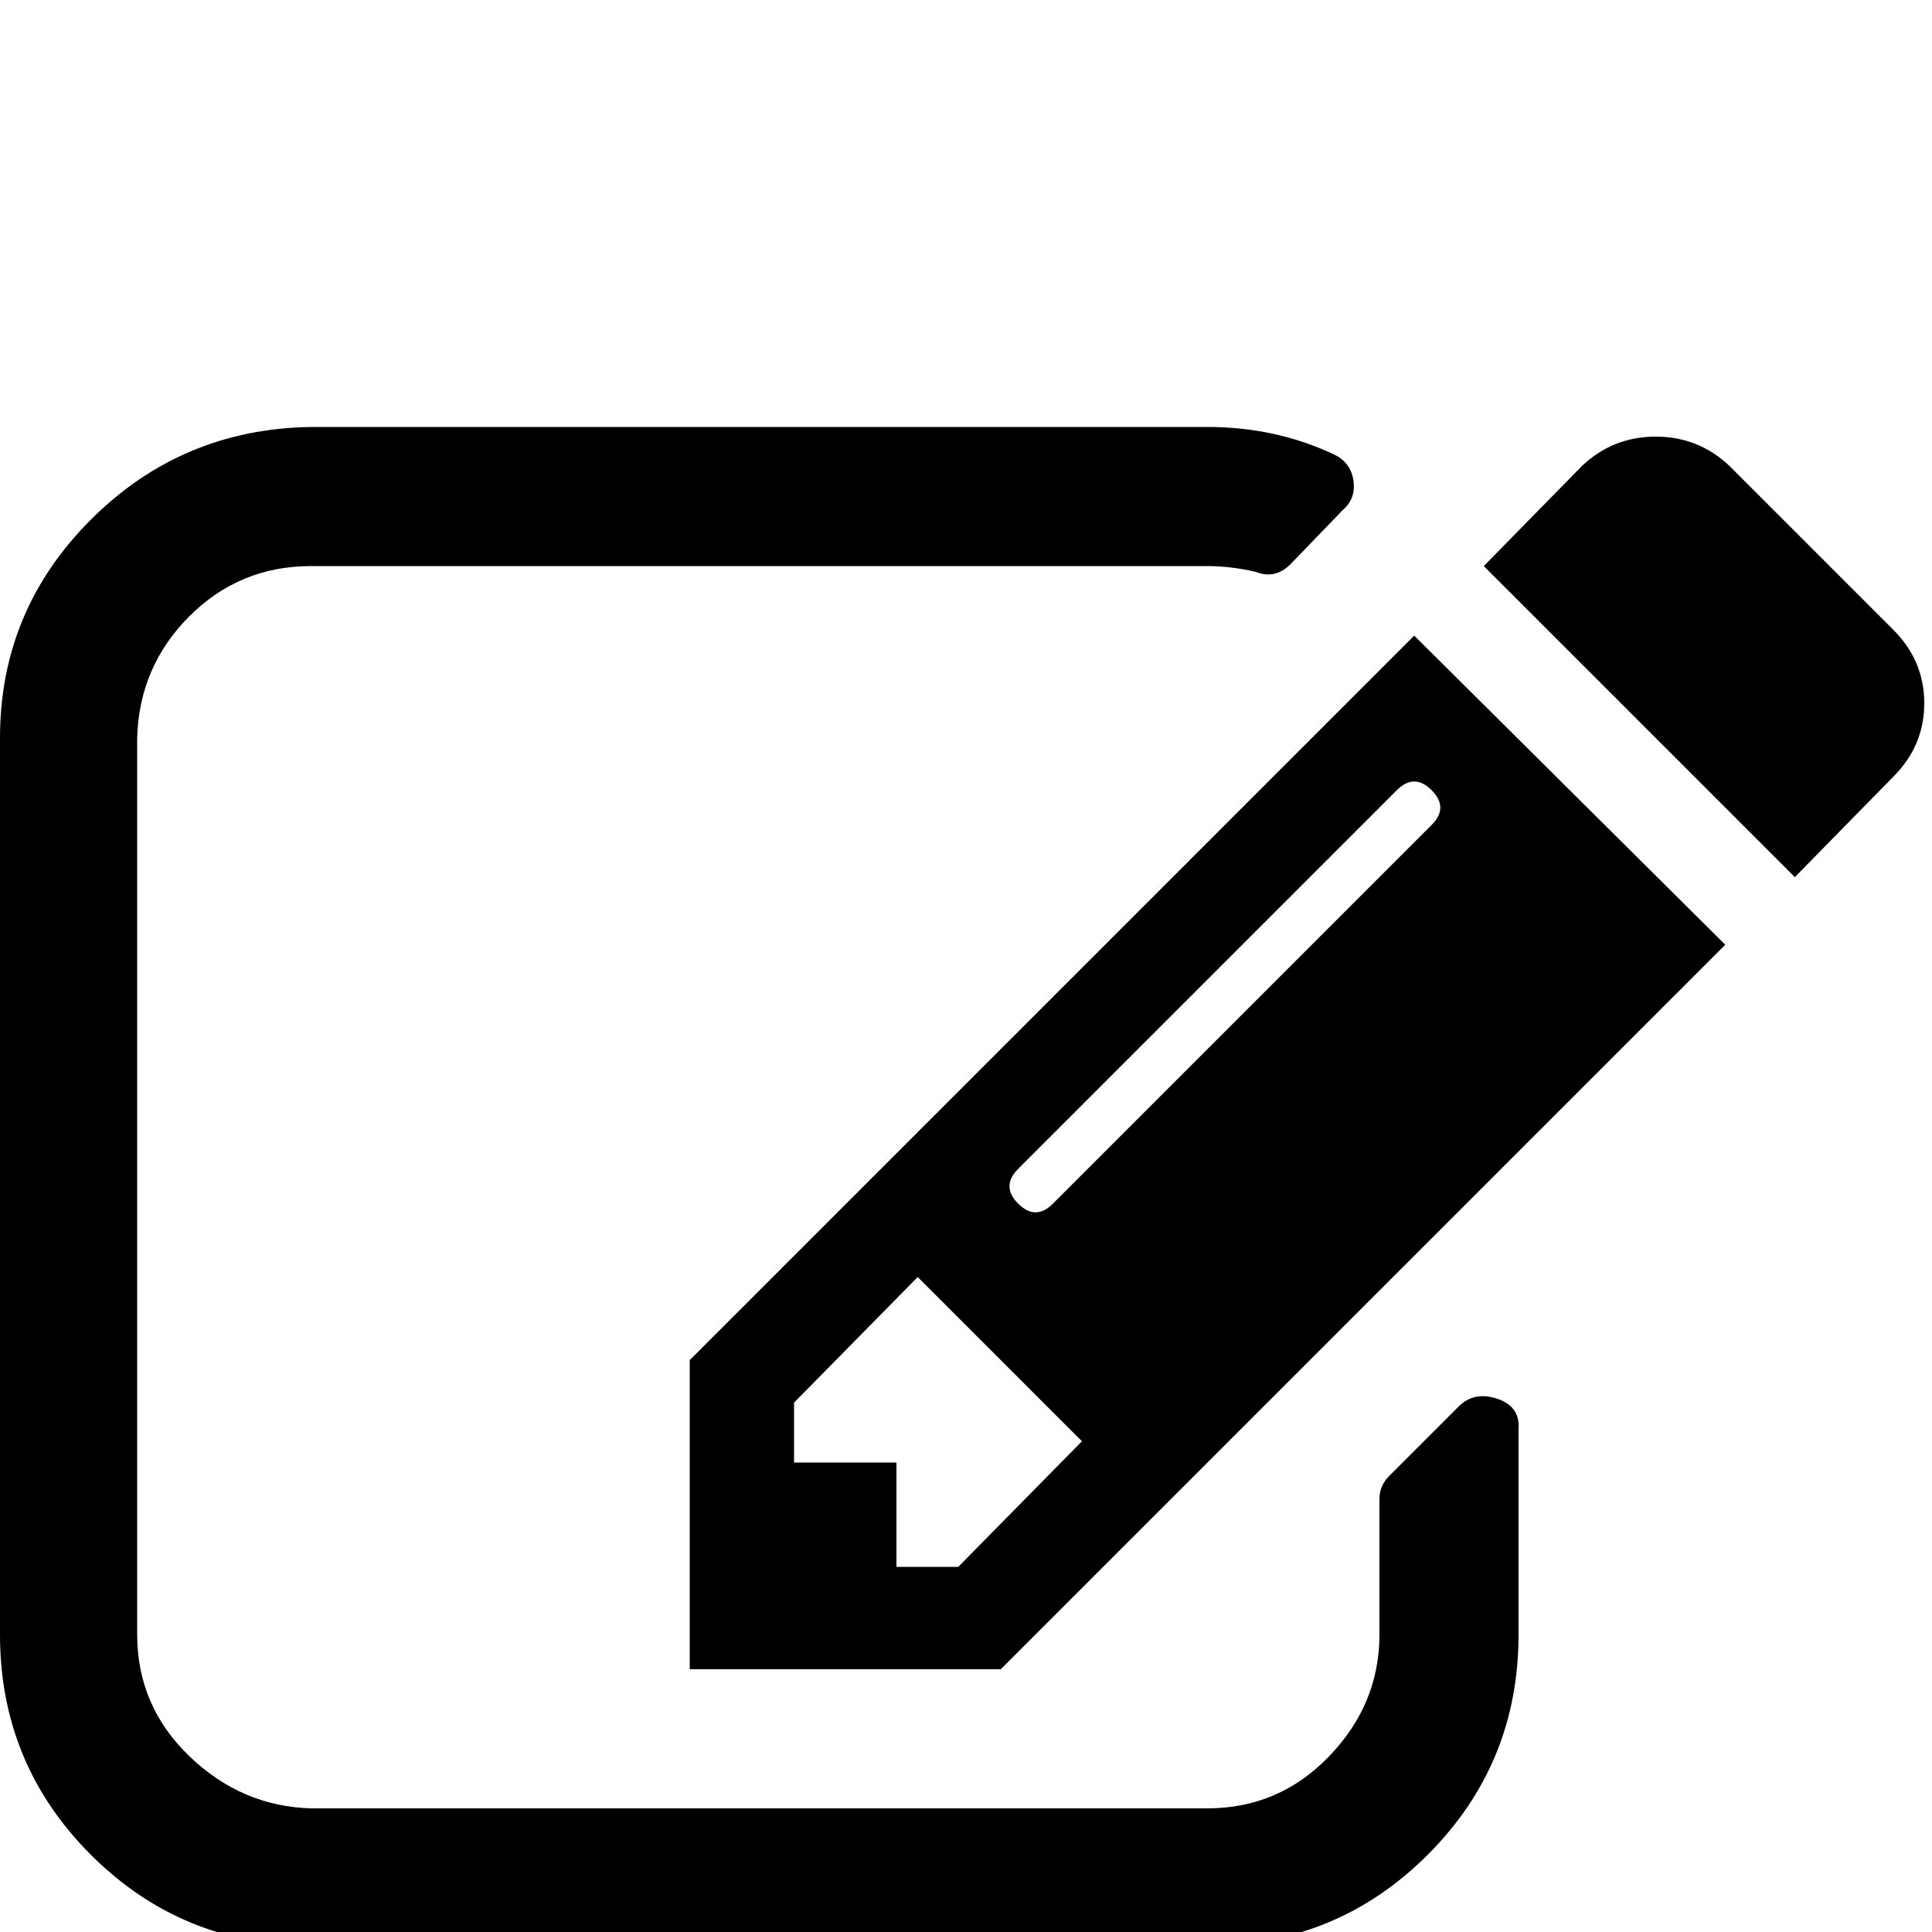
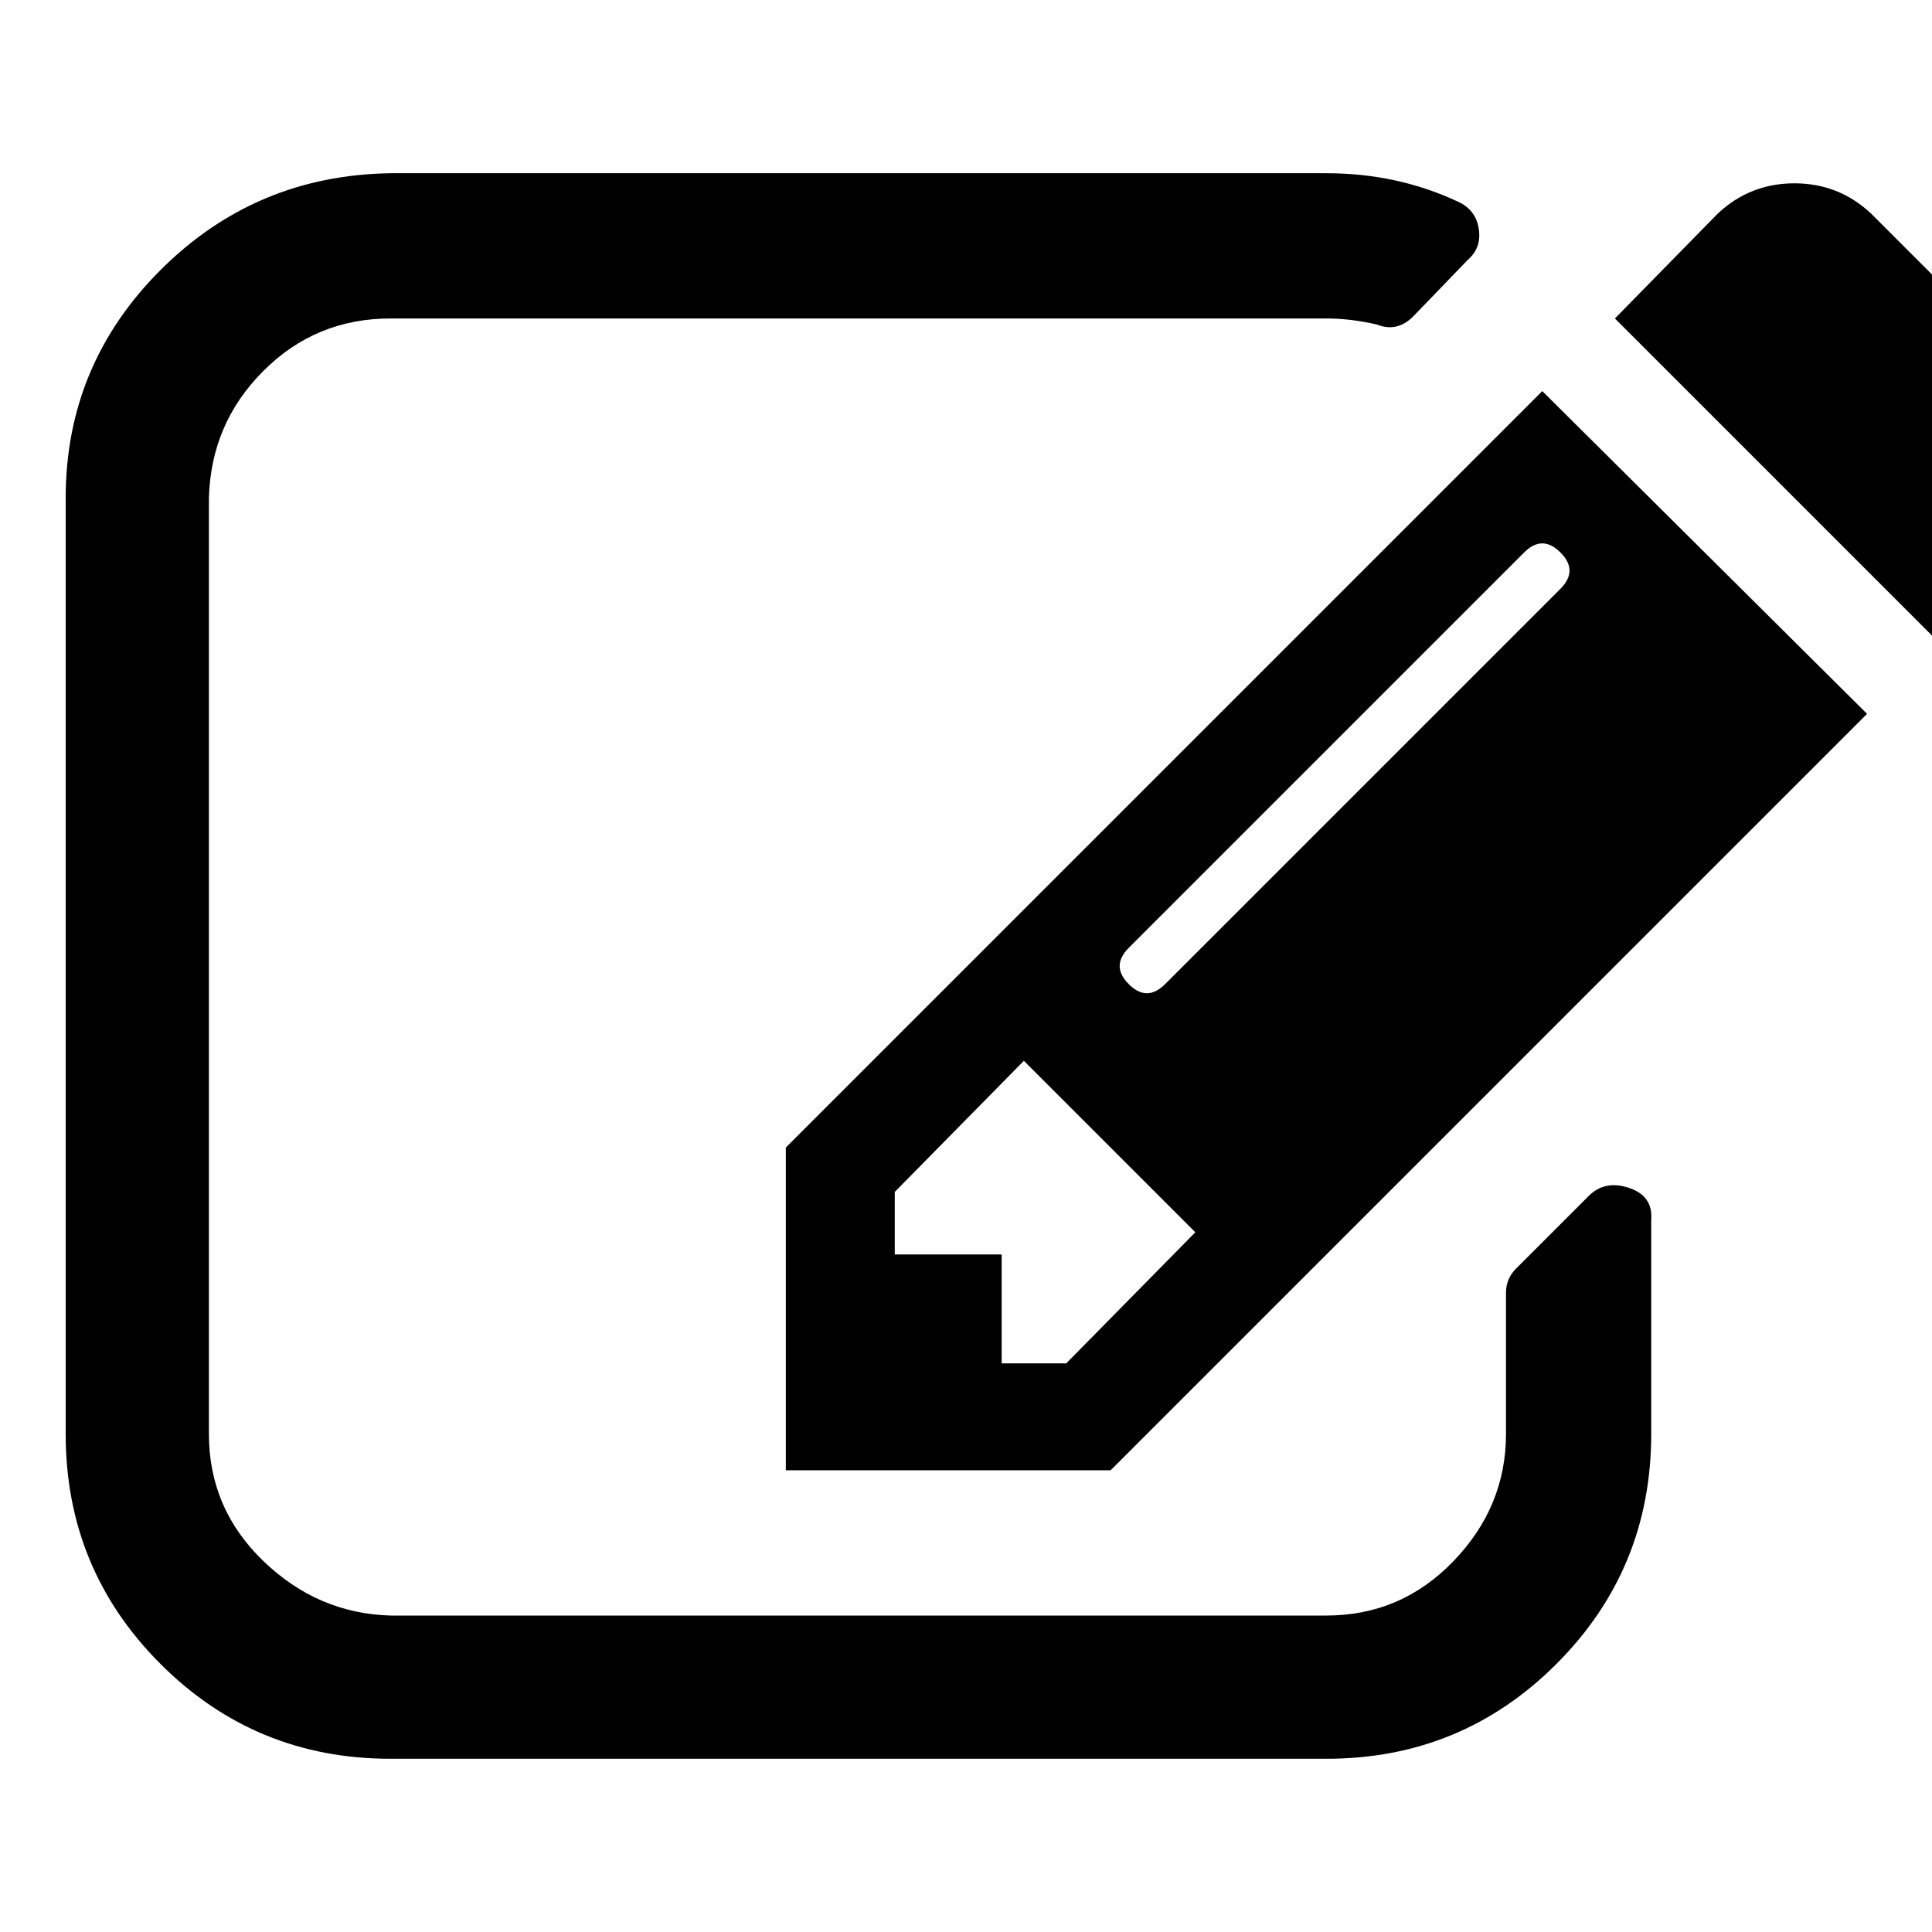
- <svg xmlns="http://www.w3.org/2000/svg" viewBox="0 -1000 1000 1000">
-   <path fill="#000000" d="M496 -189L560 -254L475 -339L411 -274V-243H464V-189ZM741 -591Q732 -600 723 -591L527 -395Q518 -386 527 -377Q536 -368 545 -377L741 -573Q750 -582 741 -591ZM786 -260V-154Q786 -87 739 -40Q692 7 625 7H161Q94 7 47 -40Q0 -87 0 -154V-618Q0 -684 47 -731Q94 -778 161 -779H625Q660 -779 690 -765Q699 -761 700.5 -751.5Q702 -742 695 -736L668 -708Q660 -700 650 -704Q637 -707 625 -707H161Q124 -707 98 -681Q72 -655 71 -618V-154Q71 -117 98 -91Q125 -65 161 -64H625Q662 -64 688 -91Q714 -118 714 -154V-224Q714 -231 719 -236L755 -272Q763 -280 775 -276Q787 -272 786 -260ZM732 -671L893 -511L518 -136H357V-296ZM980 -598L929 -546L768 -707L819 -759Q835 -774 857 -774Q879 -774 895 -759L980 -674Q996 -658 996 -636Q996 -614 980 -598Z" />
+ <svg xmlns="http://www.w3.org/2000/svg" viewBox="0 -1000 1000 1000" version="1.1" id="svg6492">
+   <defs id="defs6496" />
+   <path d="m 551.877,-294.311 66.823,-67.867 -88.749,-88.749 -66.823,67.867 v 32.367 h 55.338 v 56.382 z m 255.806,-419.731 q -9.397,-9.397 -18.794,0 l -204.645,204.645 q -9.397,9.397 0,18.794 9.397,9.397 18.794,0 l 204.645,-204.645 q 9.397,-9.397 0,-18.794 z m 46.985,345.599 v 110.675 q 0,69.955 -49.073,119.028 -49.073,49.073 -119.028,49.073 H 202.101 q -69.955,0 -119.028,-49.073 Q 34,-187.812 34,-257.767 v -484.466 q 0,-68.911 49.073,-117.984 49.073,-49.073 119.028,-50.117 h 484.466 q 36.544,0 67.867,14.617 9.397,4.176 10.963,14.095 1.566,9.919 -5.743,16.184 l -28.191,29.235 q -8.353,8.353 -18.794,4.176 -13.573,-3.132 -26.103,-3.132 H 202.101 q -38.632,0 -65.779,27.147 -27.147,27.147 -28.191,65.779 v 484.466 q 0,38.632 28.191,65.779 28.191,27.147 65.779,28.191 h 484.466 q 38.632,0 65.779,-28.191 27.147,-28.191 27.147,-65.779 v -73.087 q 0,-7.309 5.221,-12.529 l 37.588,-37.588 q 8.353,-8.353 20.882,-4.176 12.529,4.176 11.485,16.706 z m -56.382,-429.128 168.101,167.057 -391.54,391.54 H 406.746 v -167.057 z m 258.939,76.22 -53.249,54.294 -168.101,-168.101 53.249,-54.294 q 16.706,-15.662 39.676,-15.662 22.97,0 39.676,15.662 l 88.749,88.749 q 16.706,16.706 16.706,39.676 0,22.97 -16.706,39.676 z" id="path6490" style="fill:#000000;stroke-width:1.044" />
</svg>
